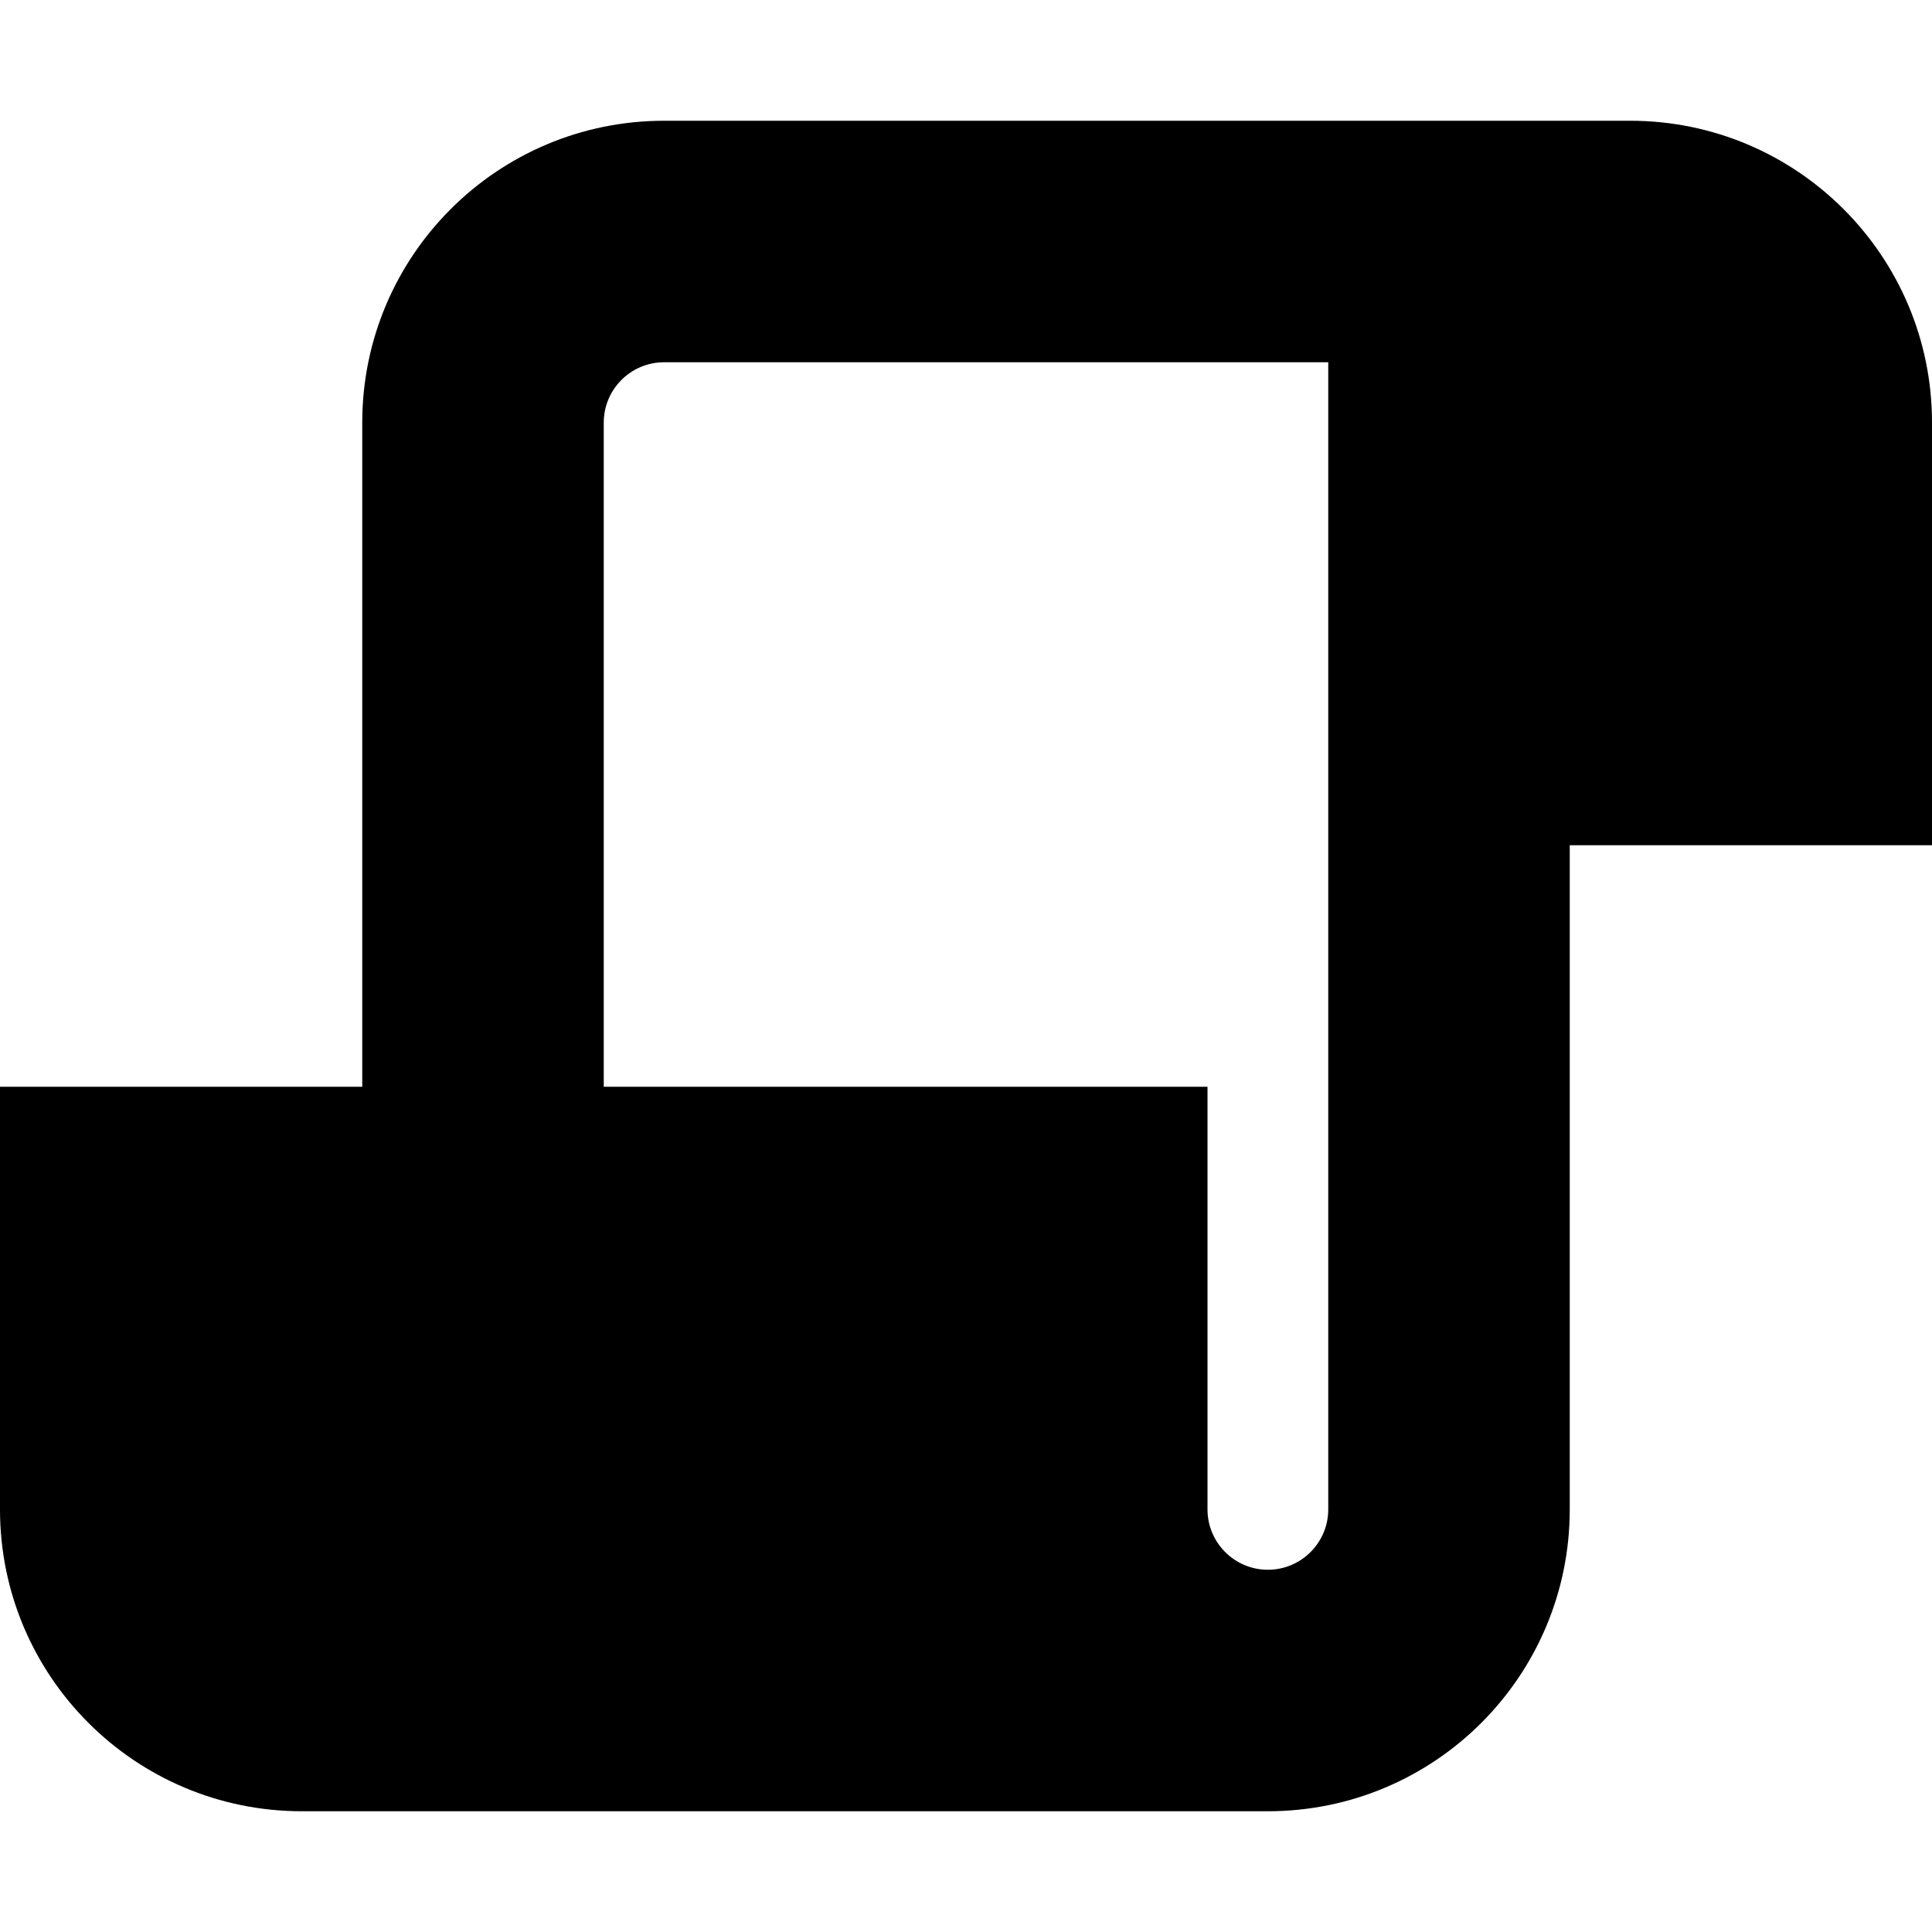
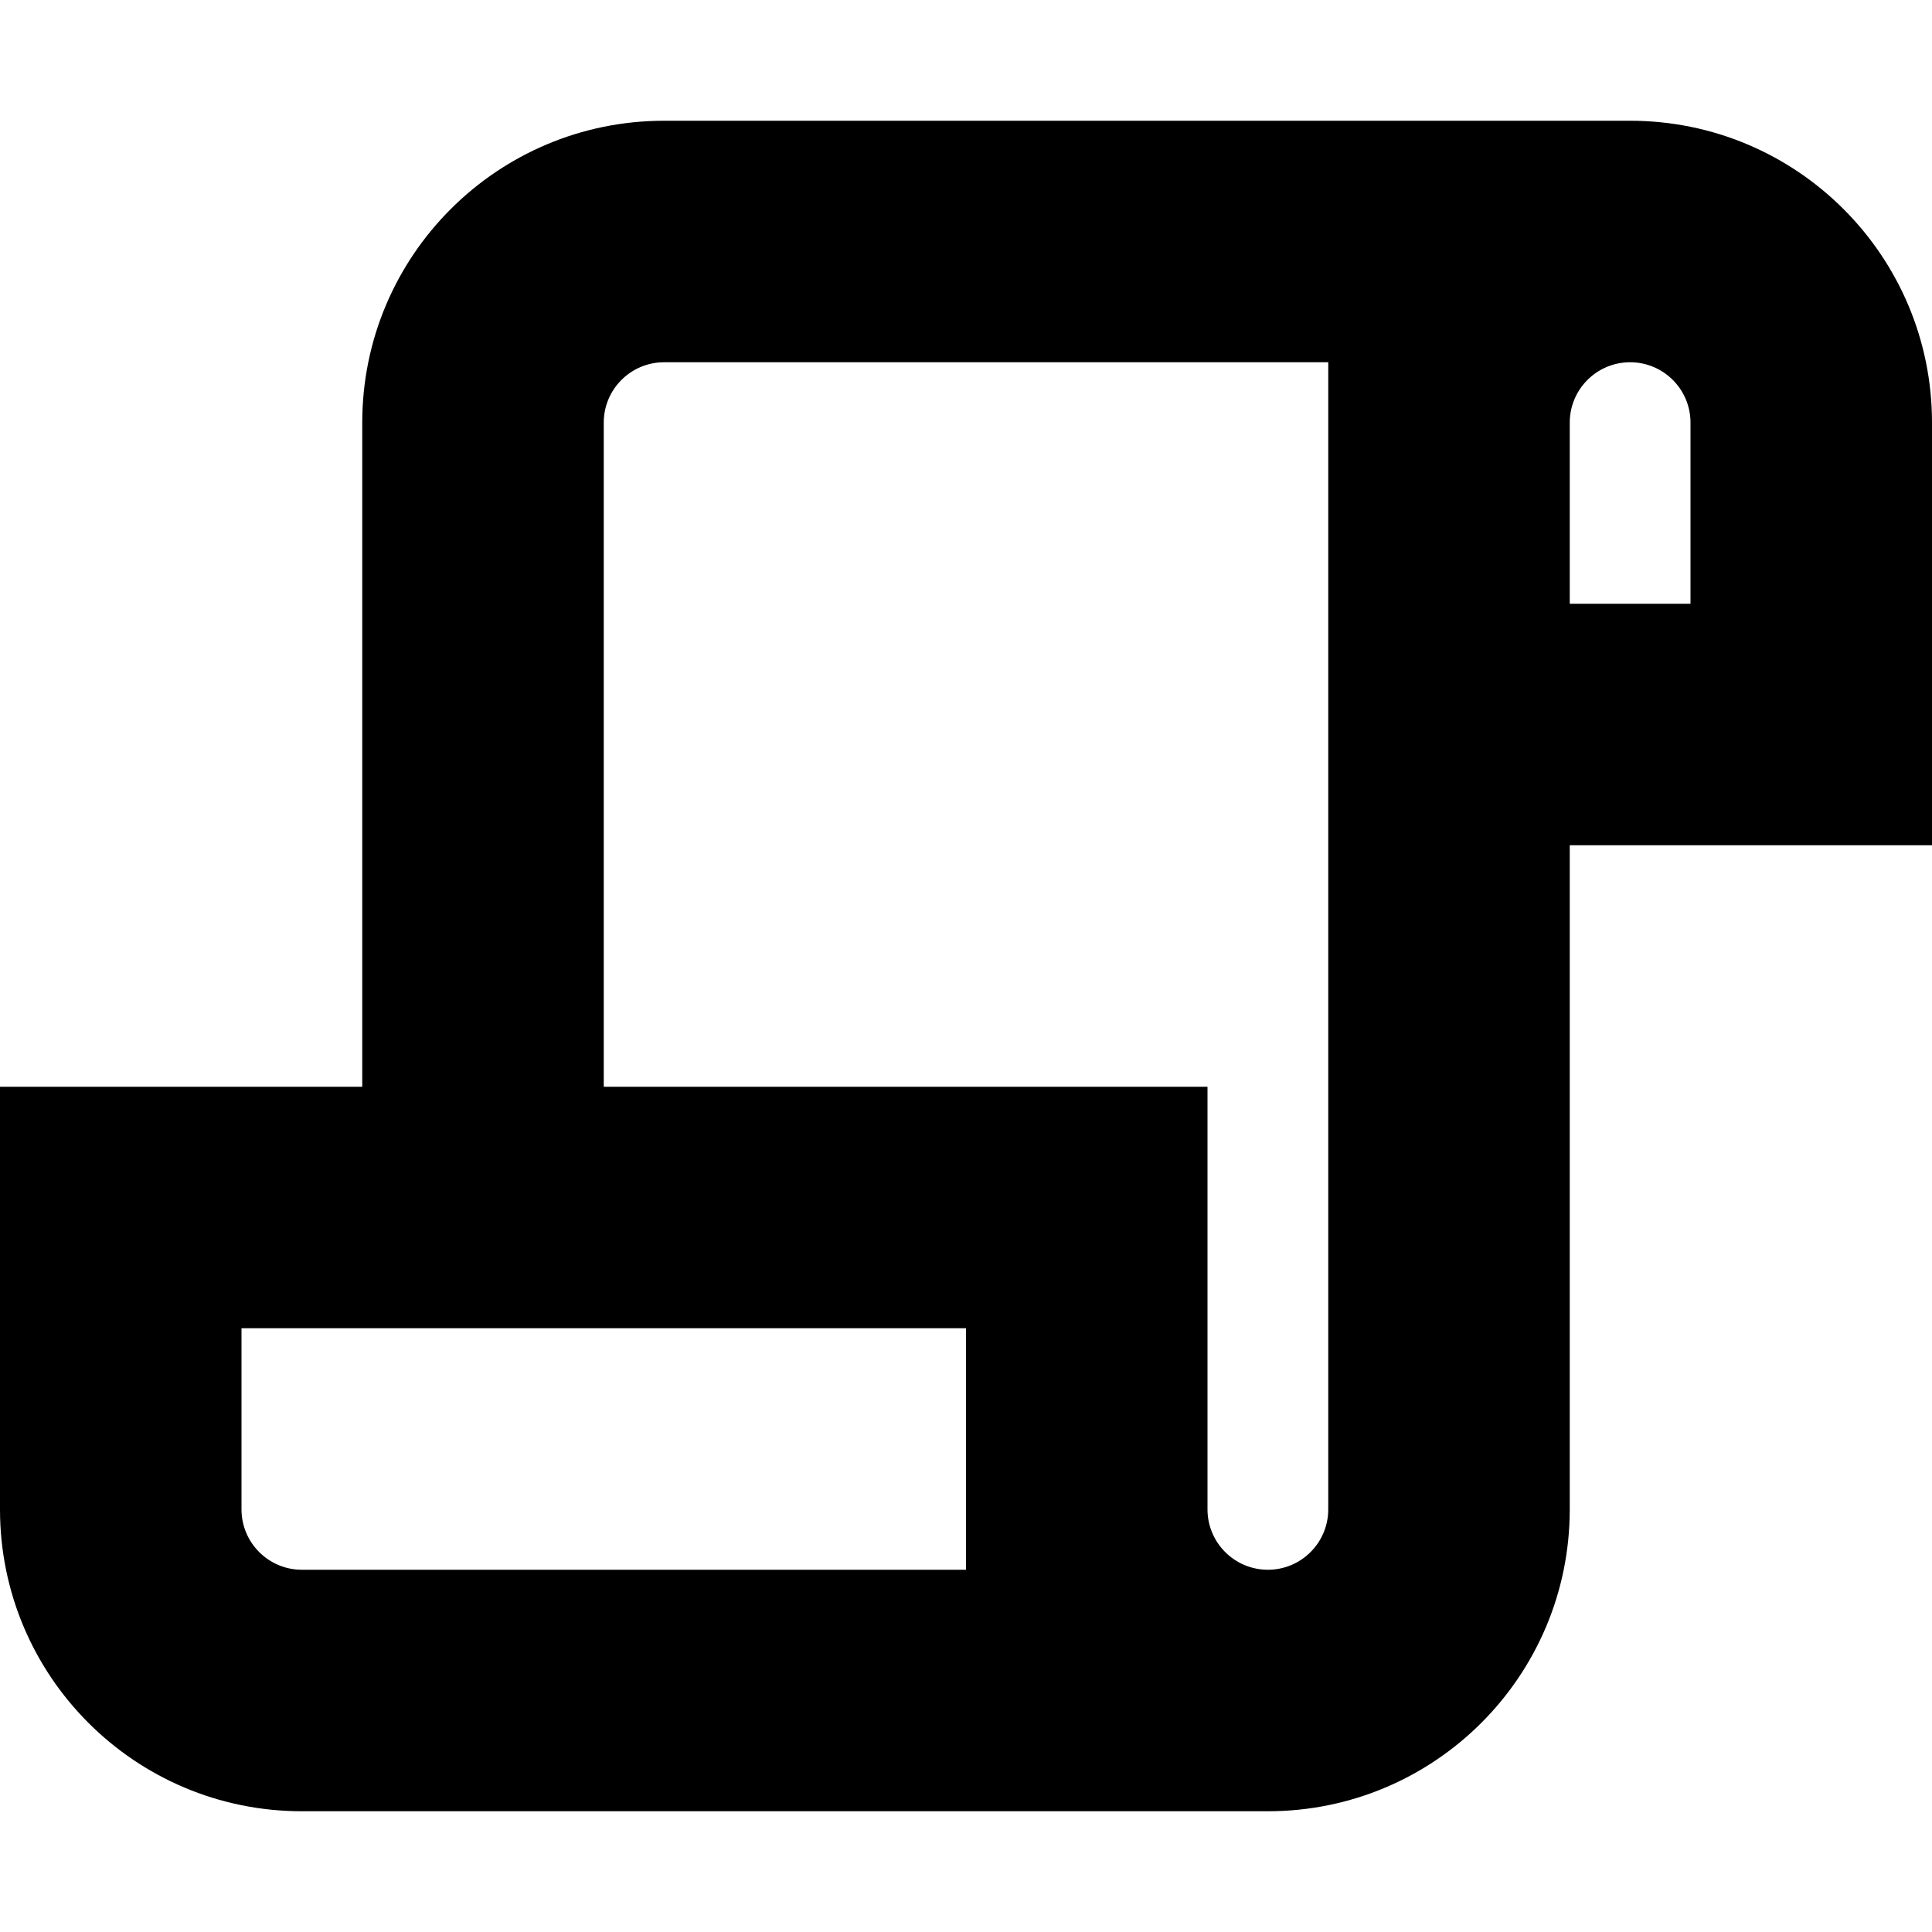
<svg xmlns="http://www.w3.org/2000/svg" width="16" height="16" viewBox="0 0 16 16" fill="@color">
-   <path d="m5.5 3c-.276 0-.5.224-.5.5v5.5h5v3.5c0 .276.224.5.5.5s.5-.224.5-.5v-9.5zm8.5 2h-1v-1.5c0-.276.224-.5.5-.5s.5.224.5.5zm-11.5 8c-.276 0-.5-.224-.5-.5v-1.5h6v2h-5.5zm.5-9.5c0-1.381 1.119-2.5 2.5-2.5h8c1.381 0 2.5 1.119 2.5 2.5v3.5h-3v5.5c0 1.381-1.119 2.5-2.5 2.5h-8c-1.381 0-2.5-1.119-2.5-2.5v-3.5h3v-5.5z" />
+   <path d="m5.5 3c-.276 0-.5.224-.5.5v5.5h5v3.5c0 .276.224.5.5.5s.5-.224.5-.5v-9.5zm8.5 2h-1v-1.5c0-.276.224-.5.5-.5s.5.224.5.5zm-11.5 8c-.276 0-.5-.224-.5-.5v-1.5h6v2h-5.5zm.5-9.5c0-1.381 1.119-2.5 2.5-2.5h8c1.381 0 2.5 1.119 2.5 2.5v3.5h-3v5.5c0 1.381-1.119 2.5-2.5 2.5h-8c-1.381 0-2.5-1.119-2.5-2.5v-3.5h3v-5.5z" fill-rule="evenodd" />
</svg>
